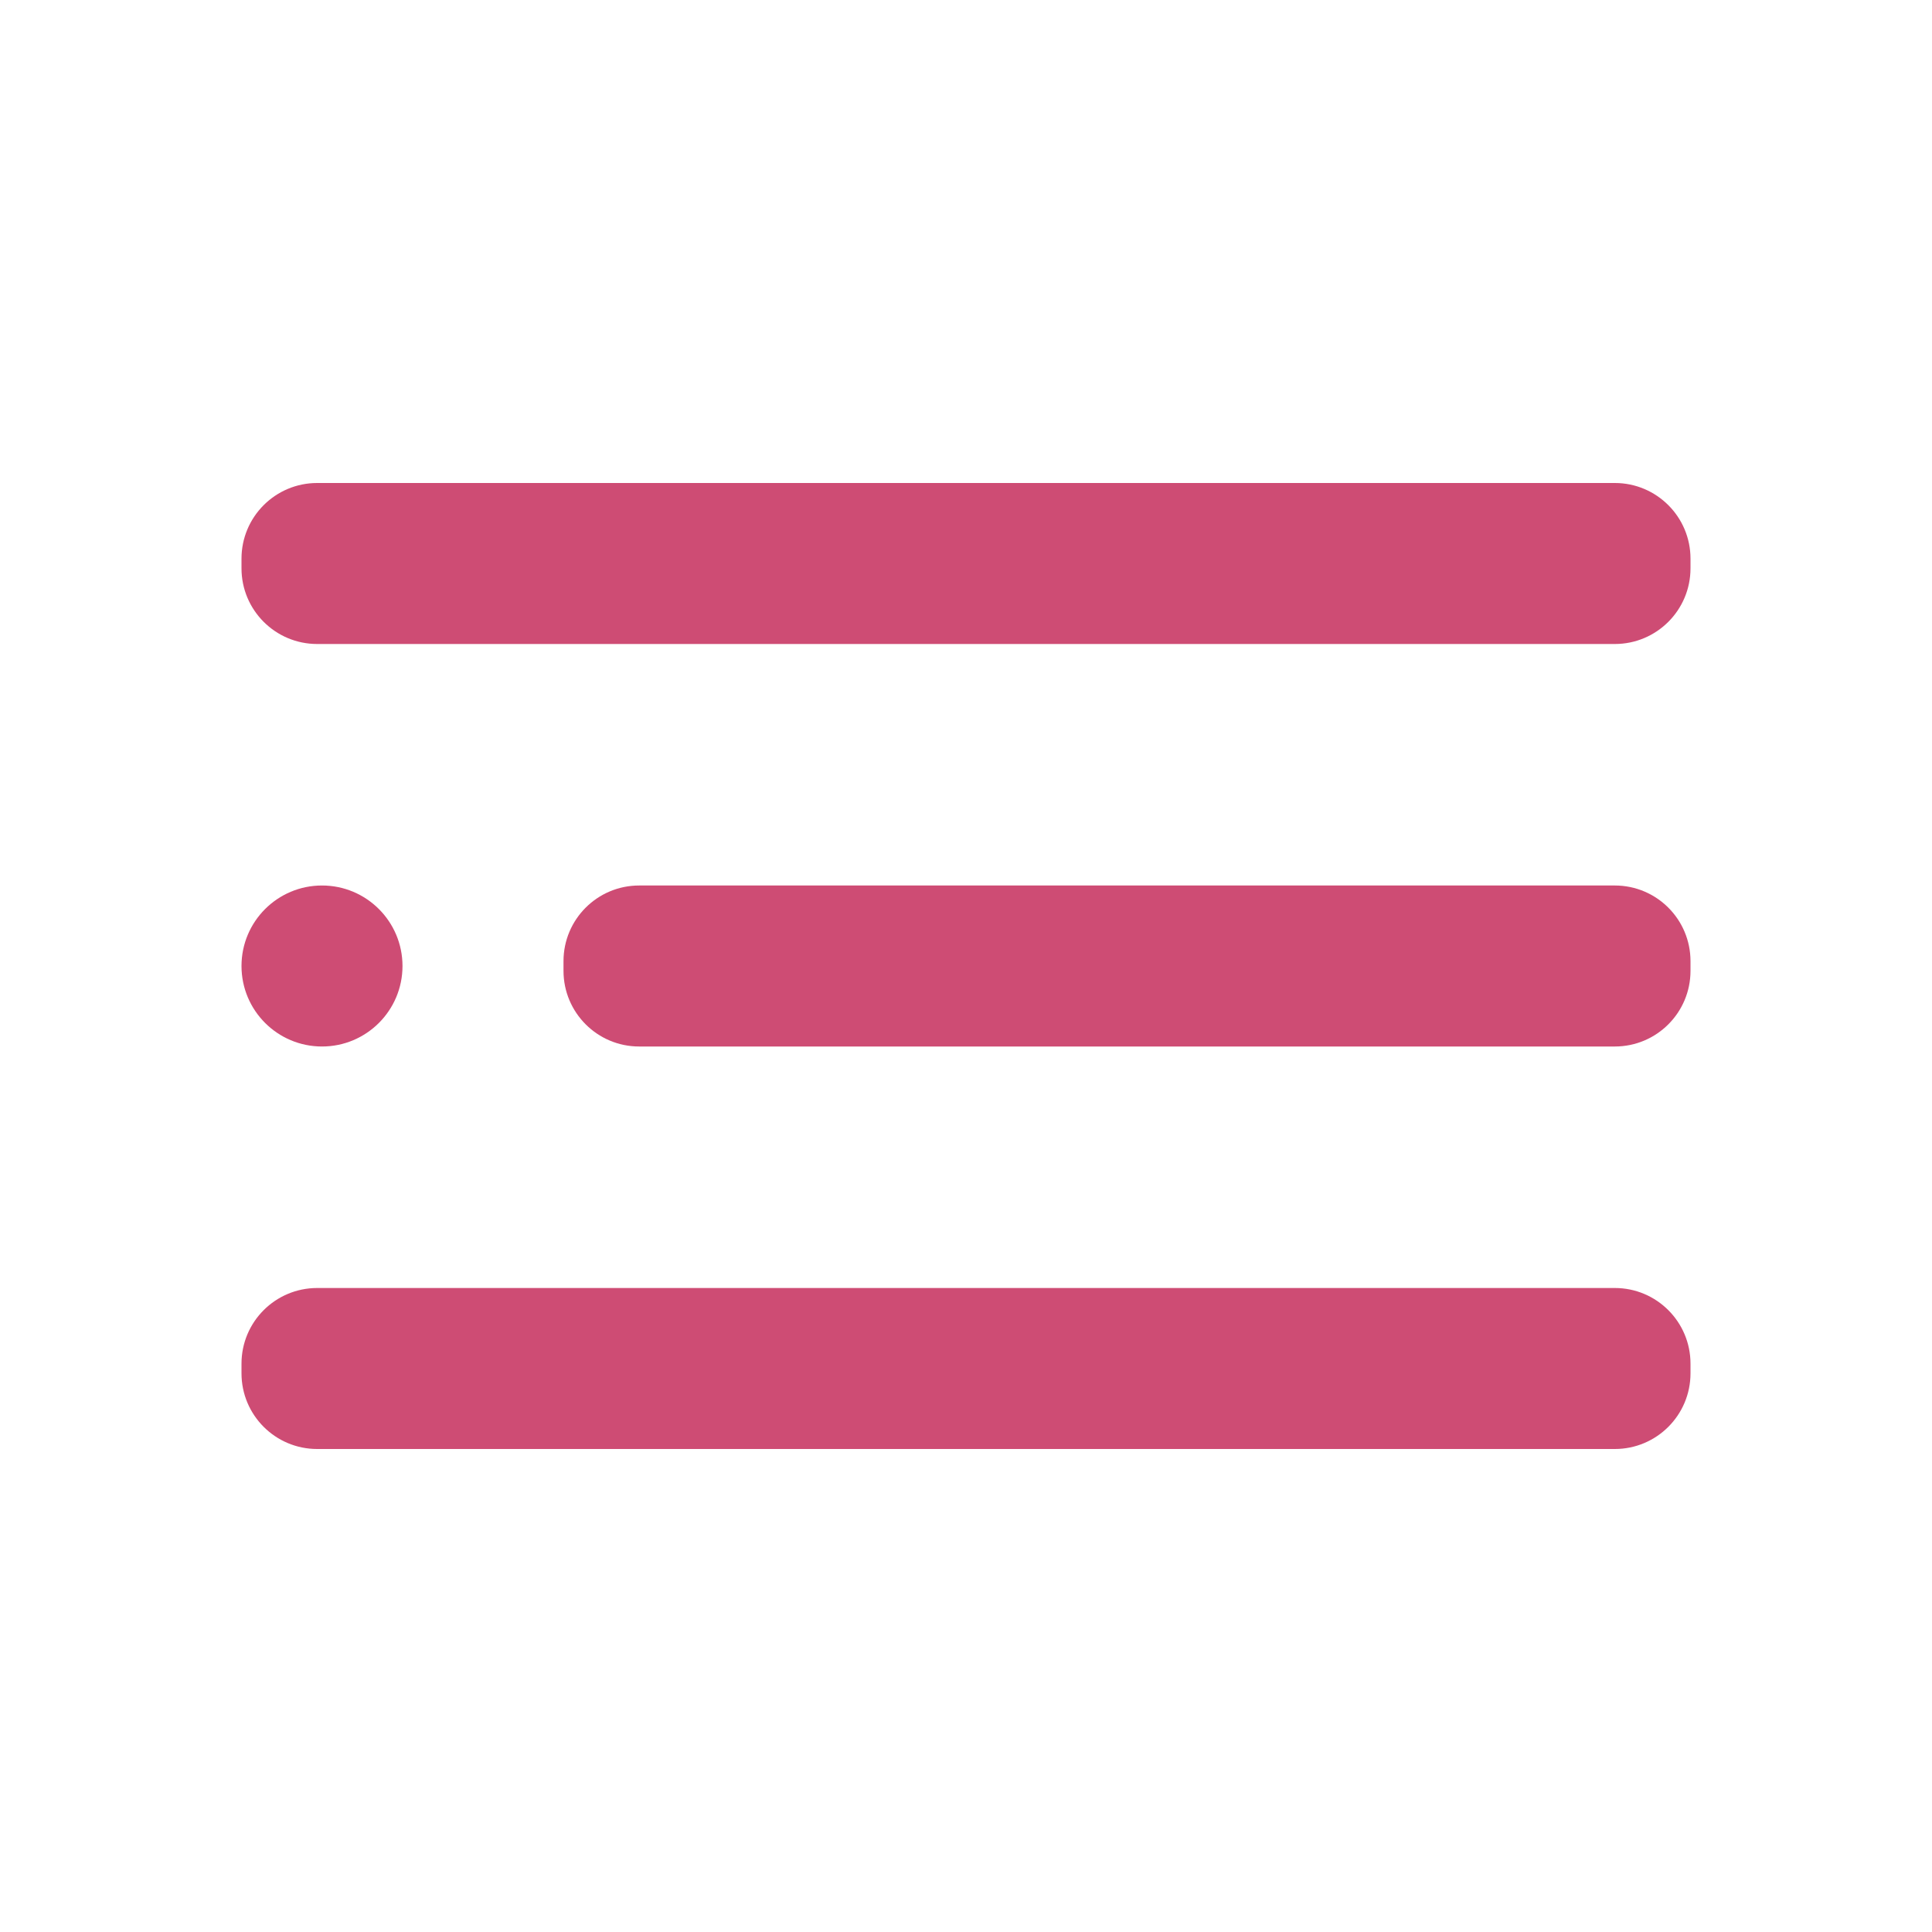
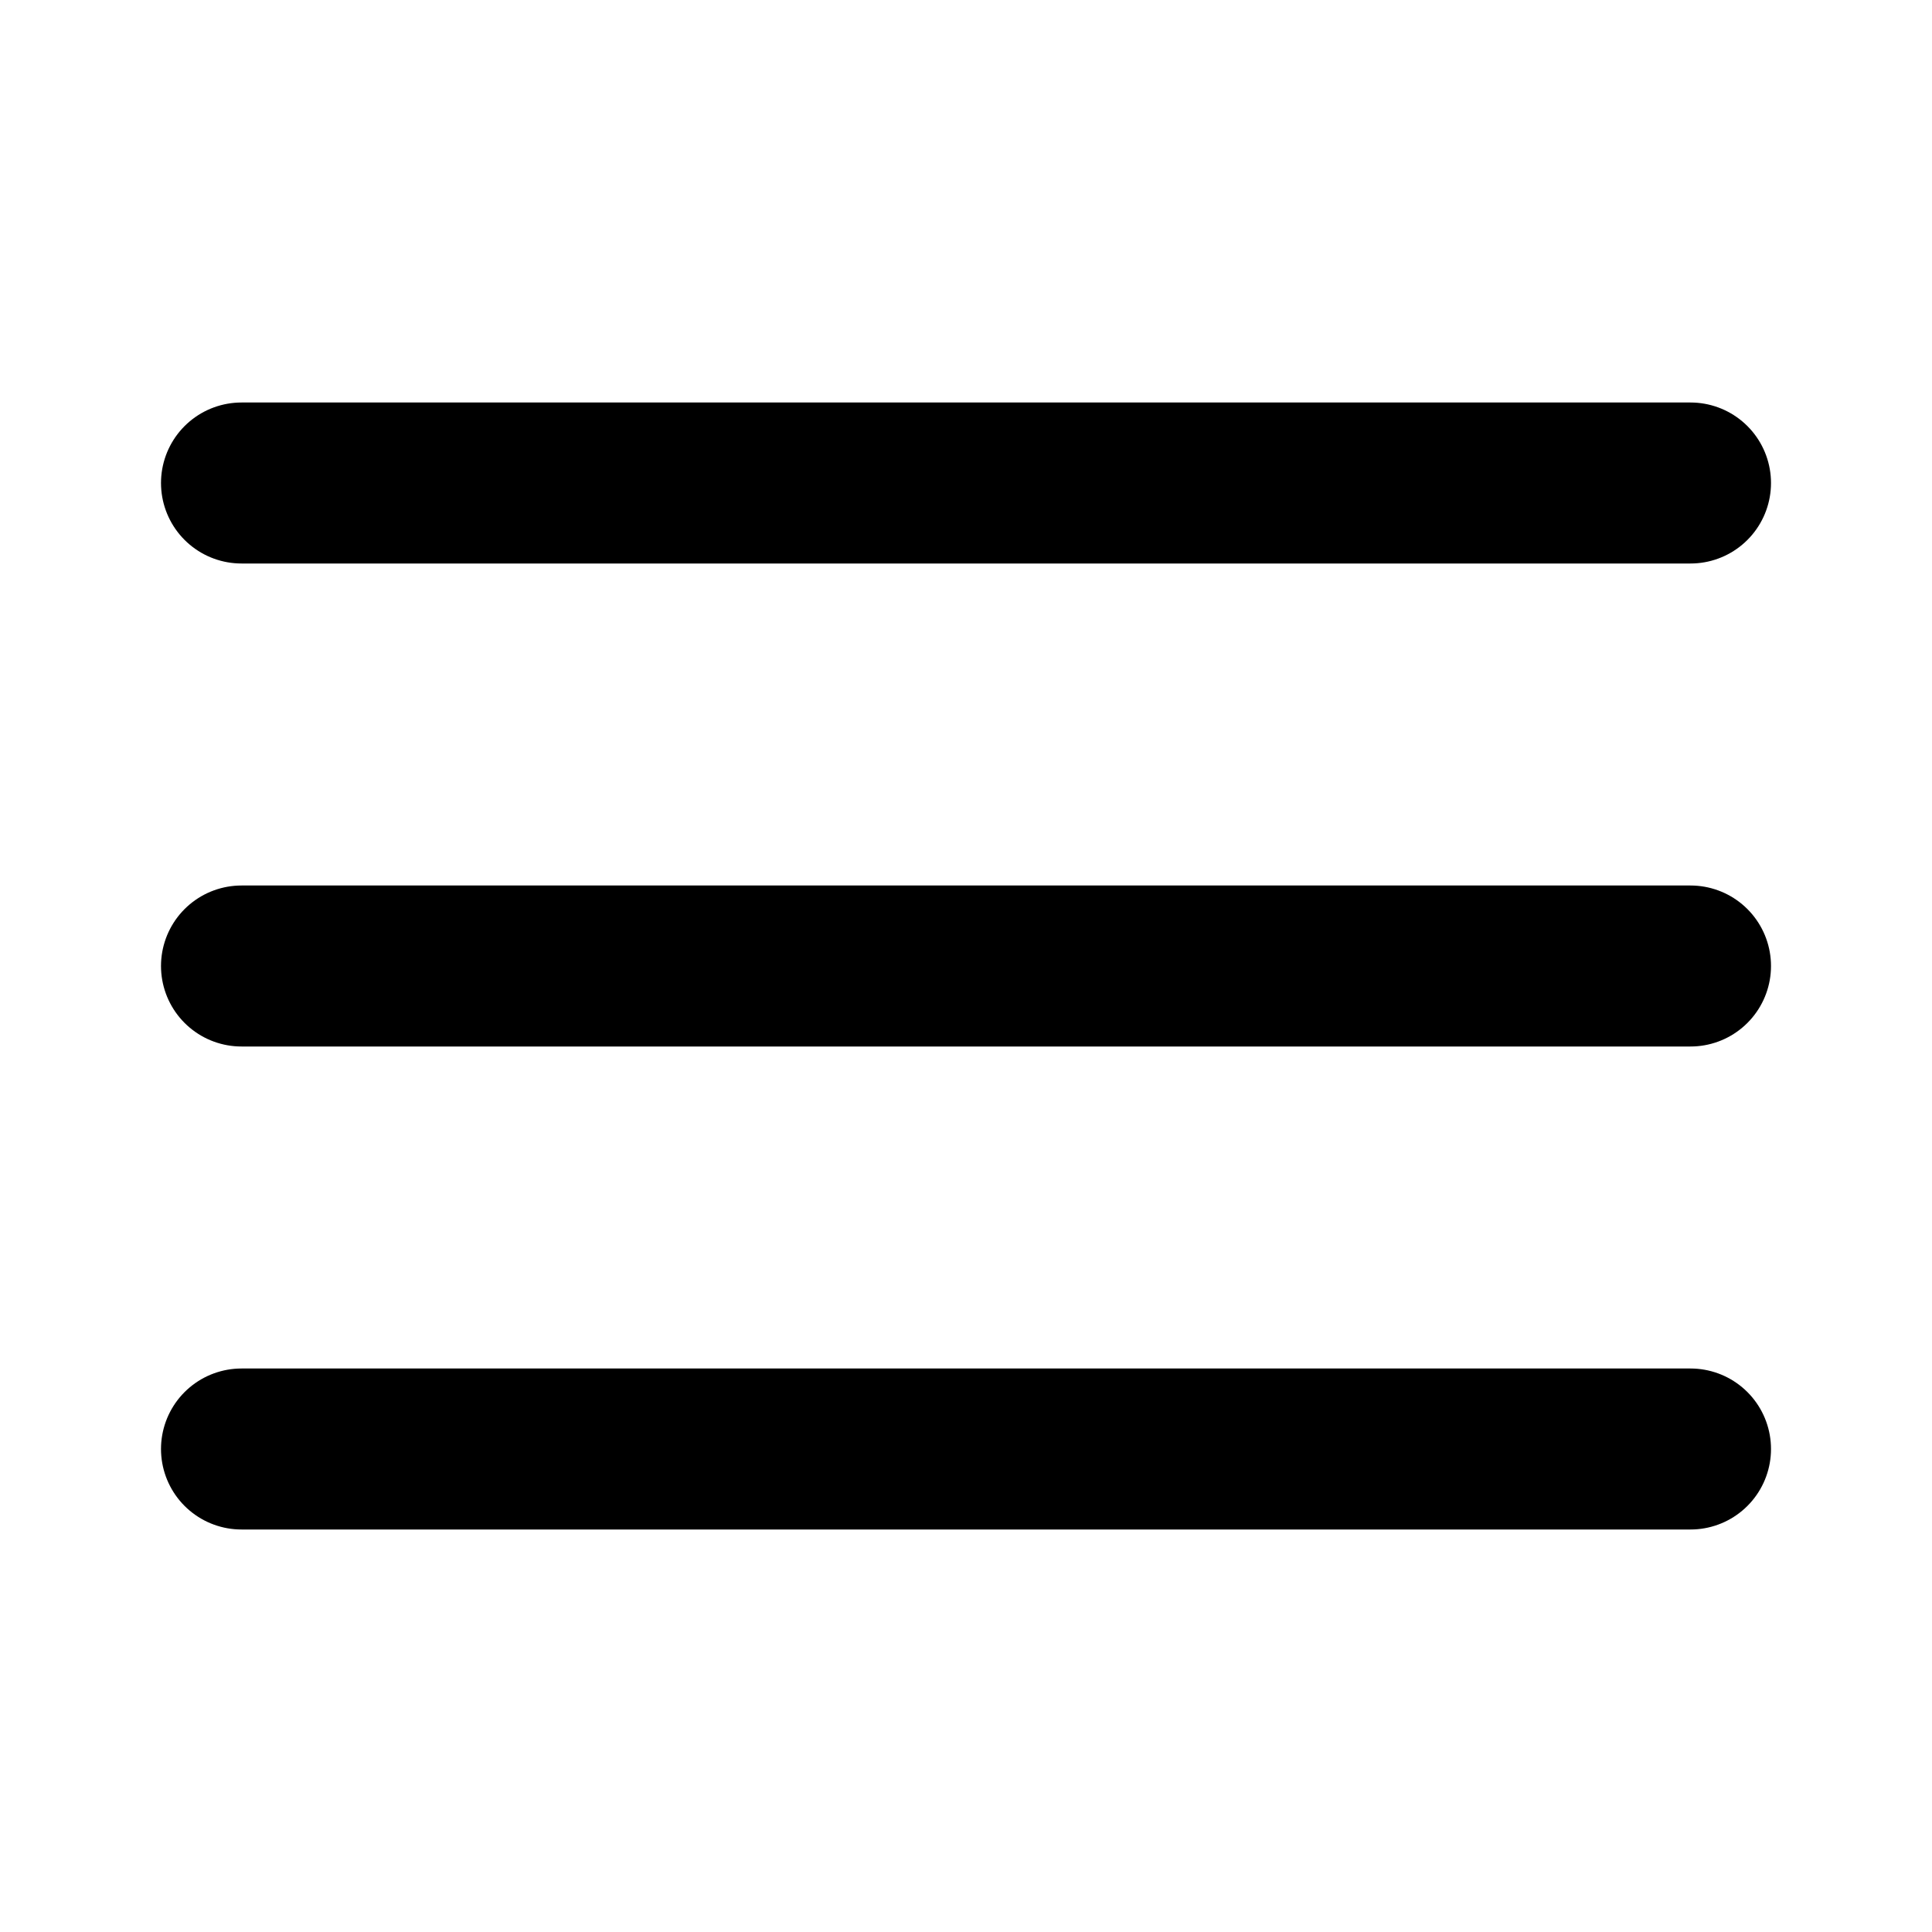
- <svg xmlns="http://www.w3.org/2000/svg" viewBox="0 0 24 24" fill="#CE4C74">
-   <g data-name="Layer 2">
-     <g data-name="menu-2">
-       <rect width="24" height="24" transform="rotate(180 12 12)" opacity="0" />
-       <circle cx="4" cy="12" r="1" />
-       <rect x="7" y="11" width="14" height="2" rx=".94" ry=".94" />
-       <rect x="3" y="16" width="18" height="2" rx=".94" ry=".94" />
-       <rect x="3" y="6" width="18" height="2" rx=".94" ry=".94" />
-     </g>
-   </g>
+ <svg xmlns="http://www.w3.org/2000/svg" fill="none" height="24" stroke="currentColor" stroke-linecap="round" stroke-linejoin="round" stroke-width="2" viewBox="0 0 24 24" width="24">
+   <line x1="3" x2="21" y1="12" y2="12" />
+   <line x1="3" x2="21" y1="6" y2="6" />
+   <line x1="3" x2="21" y1="18" y2="18" />
</svg>
